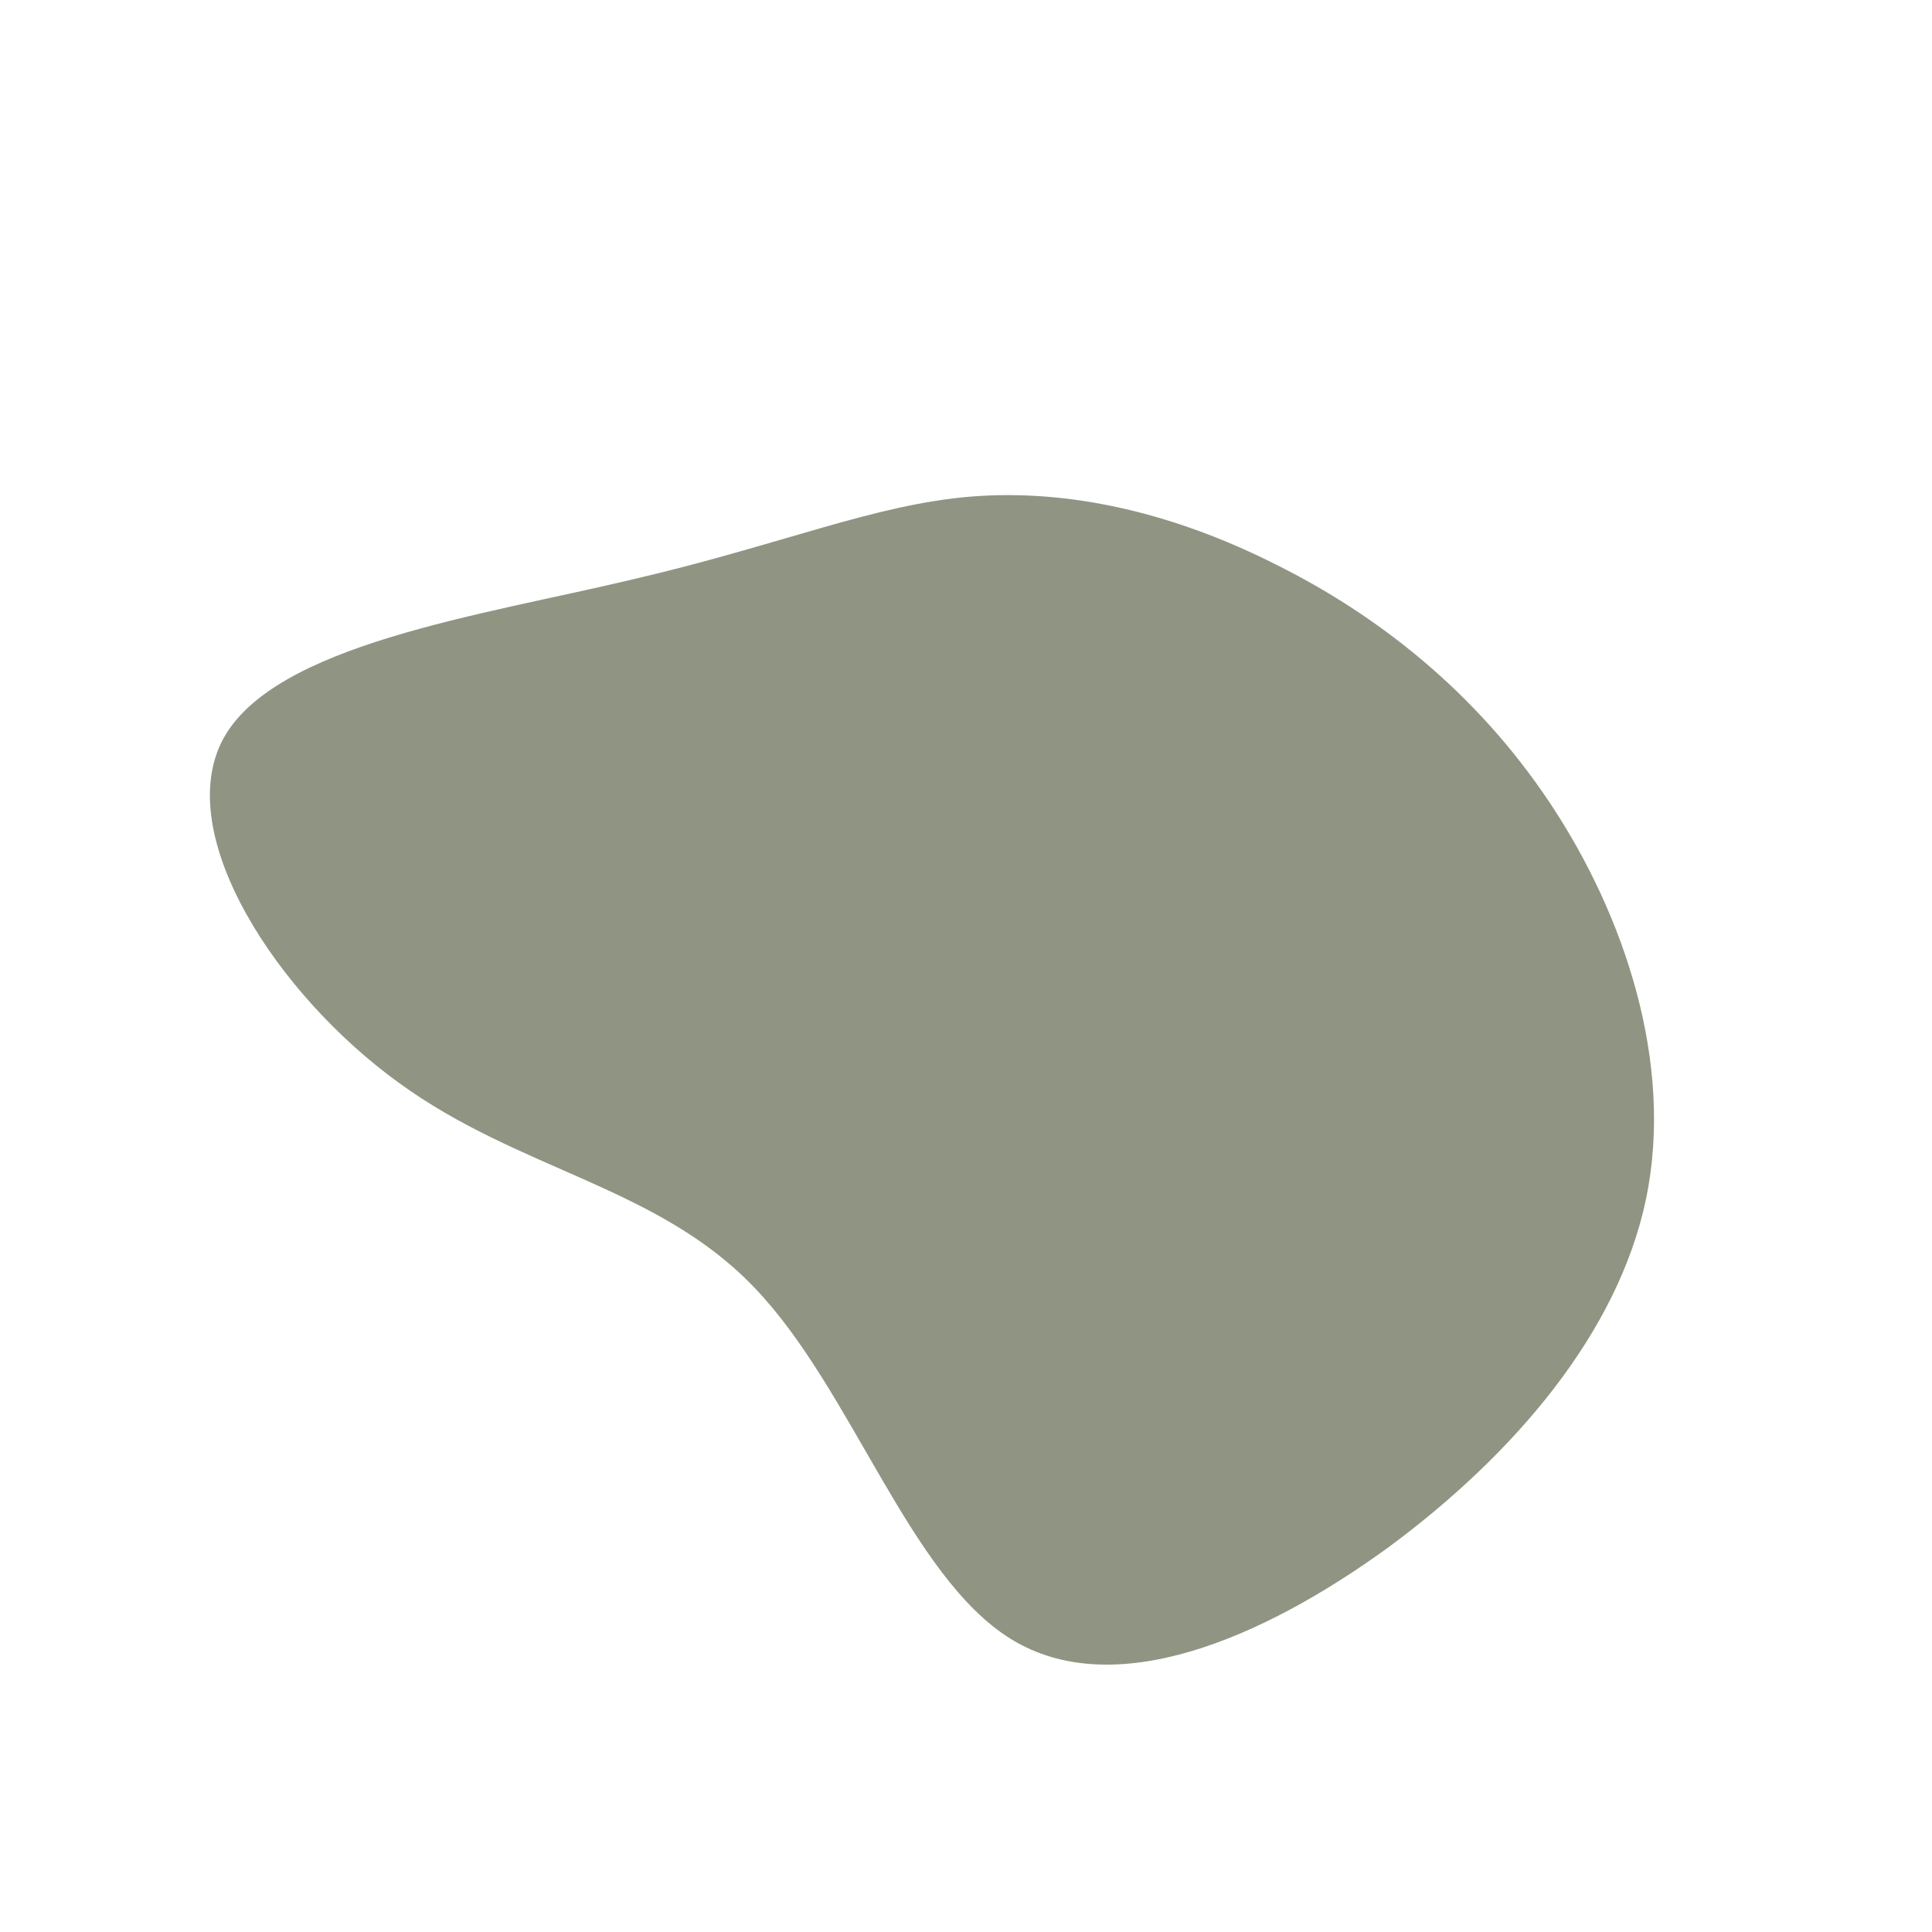
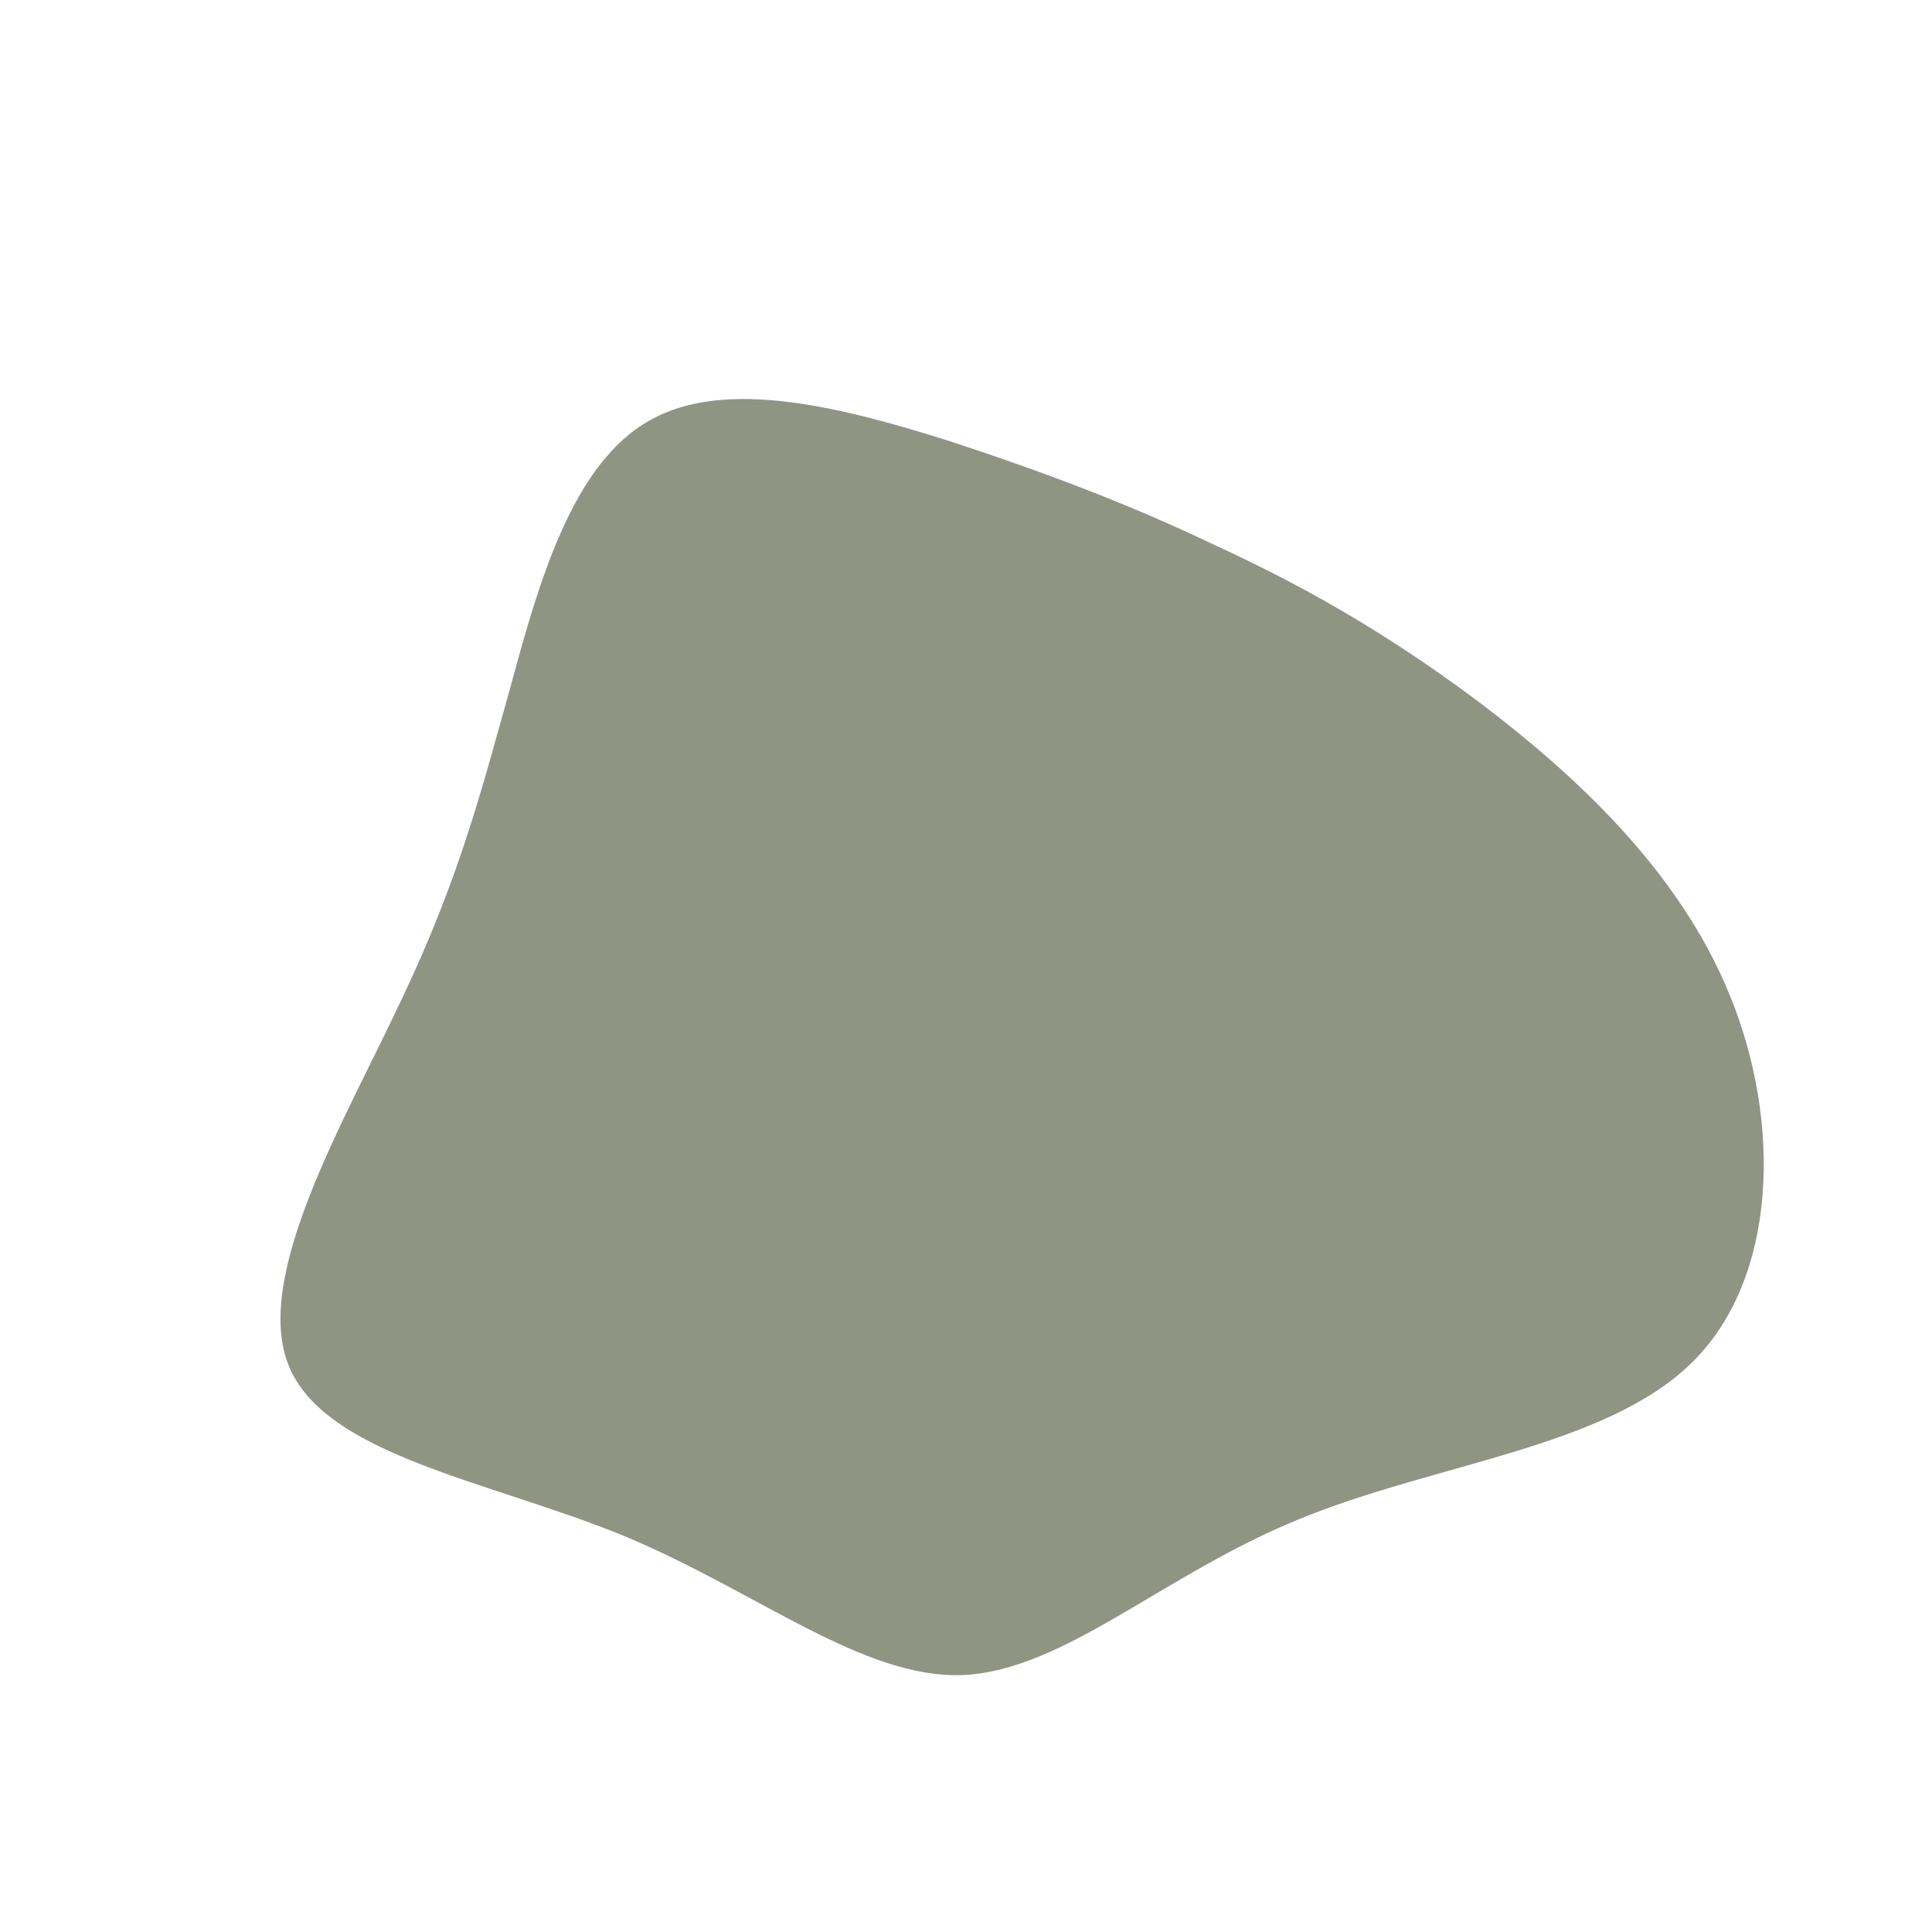
<svg xmlns="http://www.w3.org/2000/svg" viewBox="0 0 200 200">
-   <path fill="#8F9582" d="M32,-41.6C42.5,-36.4,52.8,-28.4,60.5,-16.8C68.2,-5.2,73.3,10.1,70.4,24.1C67.5,38,56.7,50.6,43.7,60.2C30.6,69.7,15.3,76.2,4.7,69.7C-5.9,63.2,-11.8,43.8,-21.9,33.3C-31.9,22.8,-46.2,21.2,-58.7,12.1C-71.3,3,-82.2,-13.6,-76.9,-23.5C-71.6,-33.3,-50.1,-36.3,-34.6,-40C-19.1,-43.6,-9.5,-47.8,0.6,-48.6C10.7,-49.4,21.5,-46.9,32,-41.6Z" transform="translate(100 100)" />
+   <path fill="#8F9582" d="M25.7,-43.6C34.4,-39.6,43.1,-34.8,53,-27.4C62.8,-20,73.8,-10,79.1,3.1C84.4,16.1,84.1,32.3,75.1,41.1C66.1,49.9,48.4,51.5,34.4,57.3C20.4,63,10.2,72.9,-0.3,73.4C-10.7,73.8,-21.5,64.8,-35.4,59C-49.3,53.3,-66.3,50.7,-70.1,41.4C-73.9,32.1,-64.3,16,-58.4,3.4C-52.4,-9.2,-50.1,-18.4,-47.1,-29.1C-44.2,-39.8,-40.7,-52.1,-32.7,-56.5C-24.8,-61,-12.4,-57.7,-1.9,-54.4C8.5,-51,17.1,-47.7,25.7,-43.6Z" transform="translate(100 100)" />
</svg>
